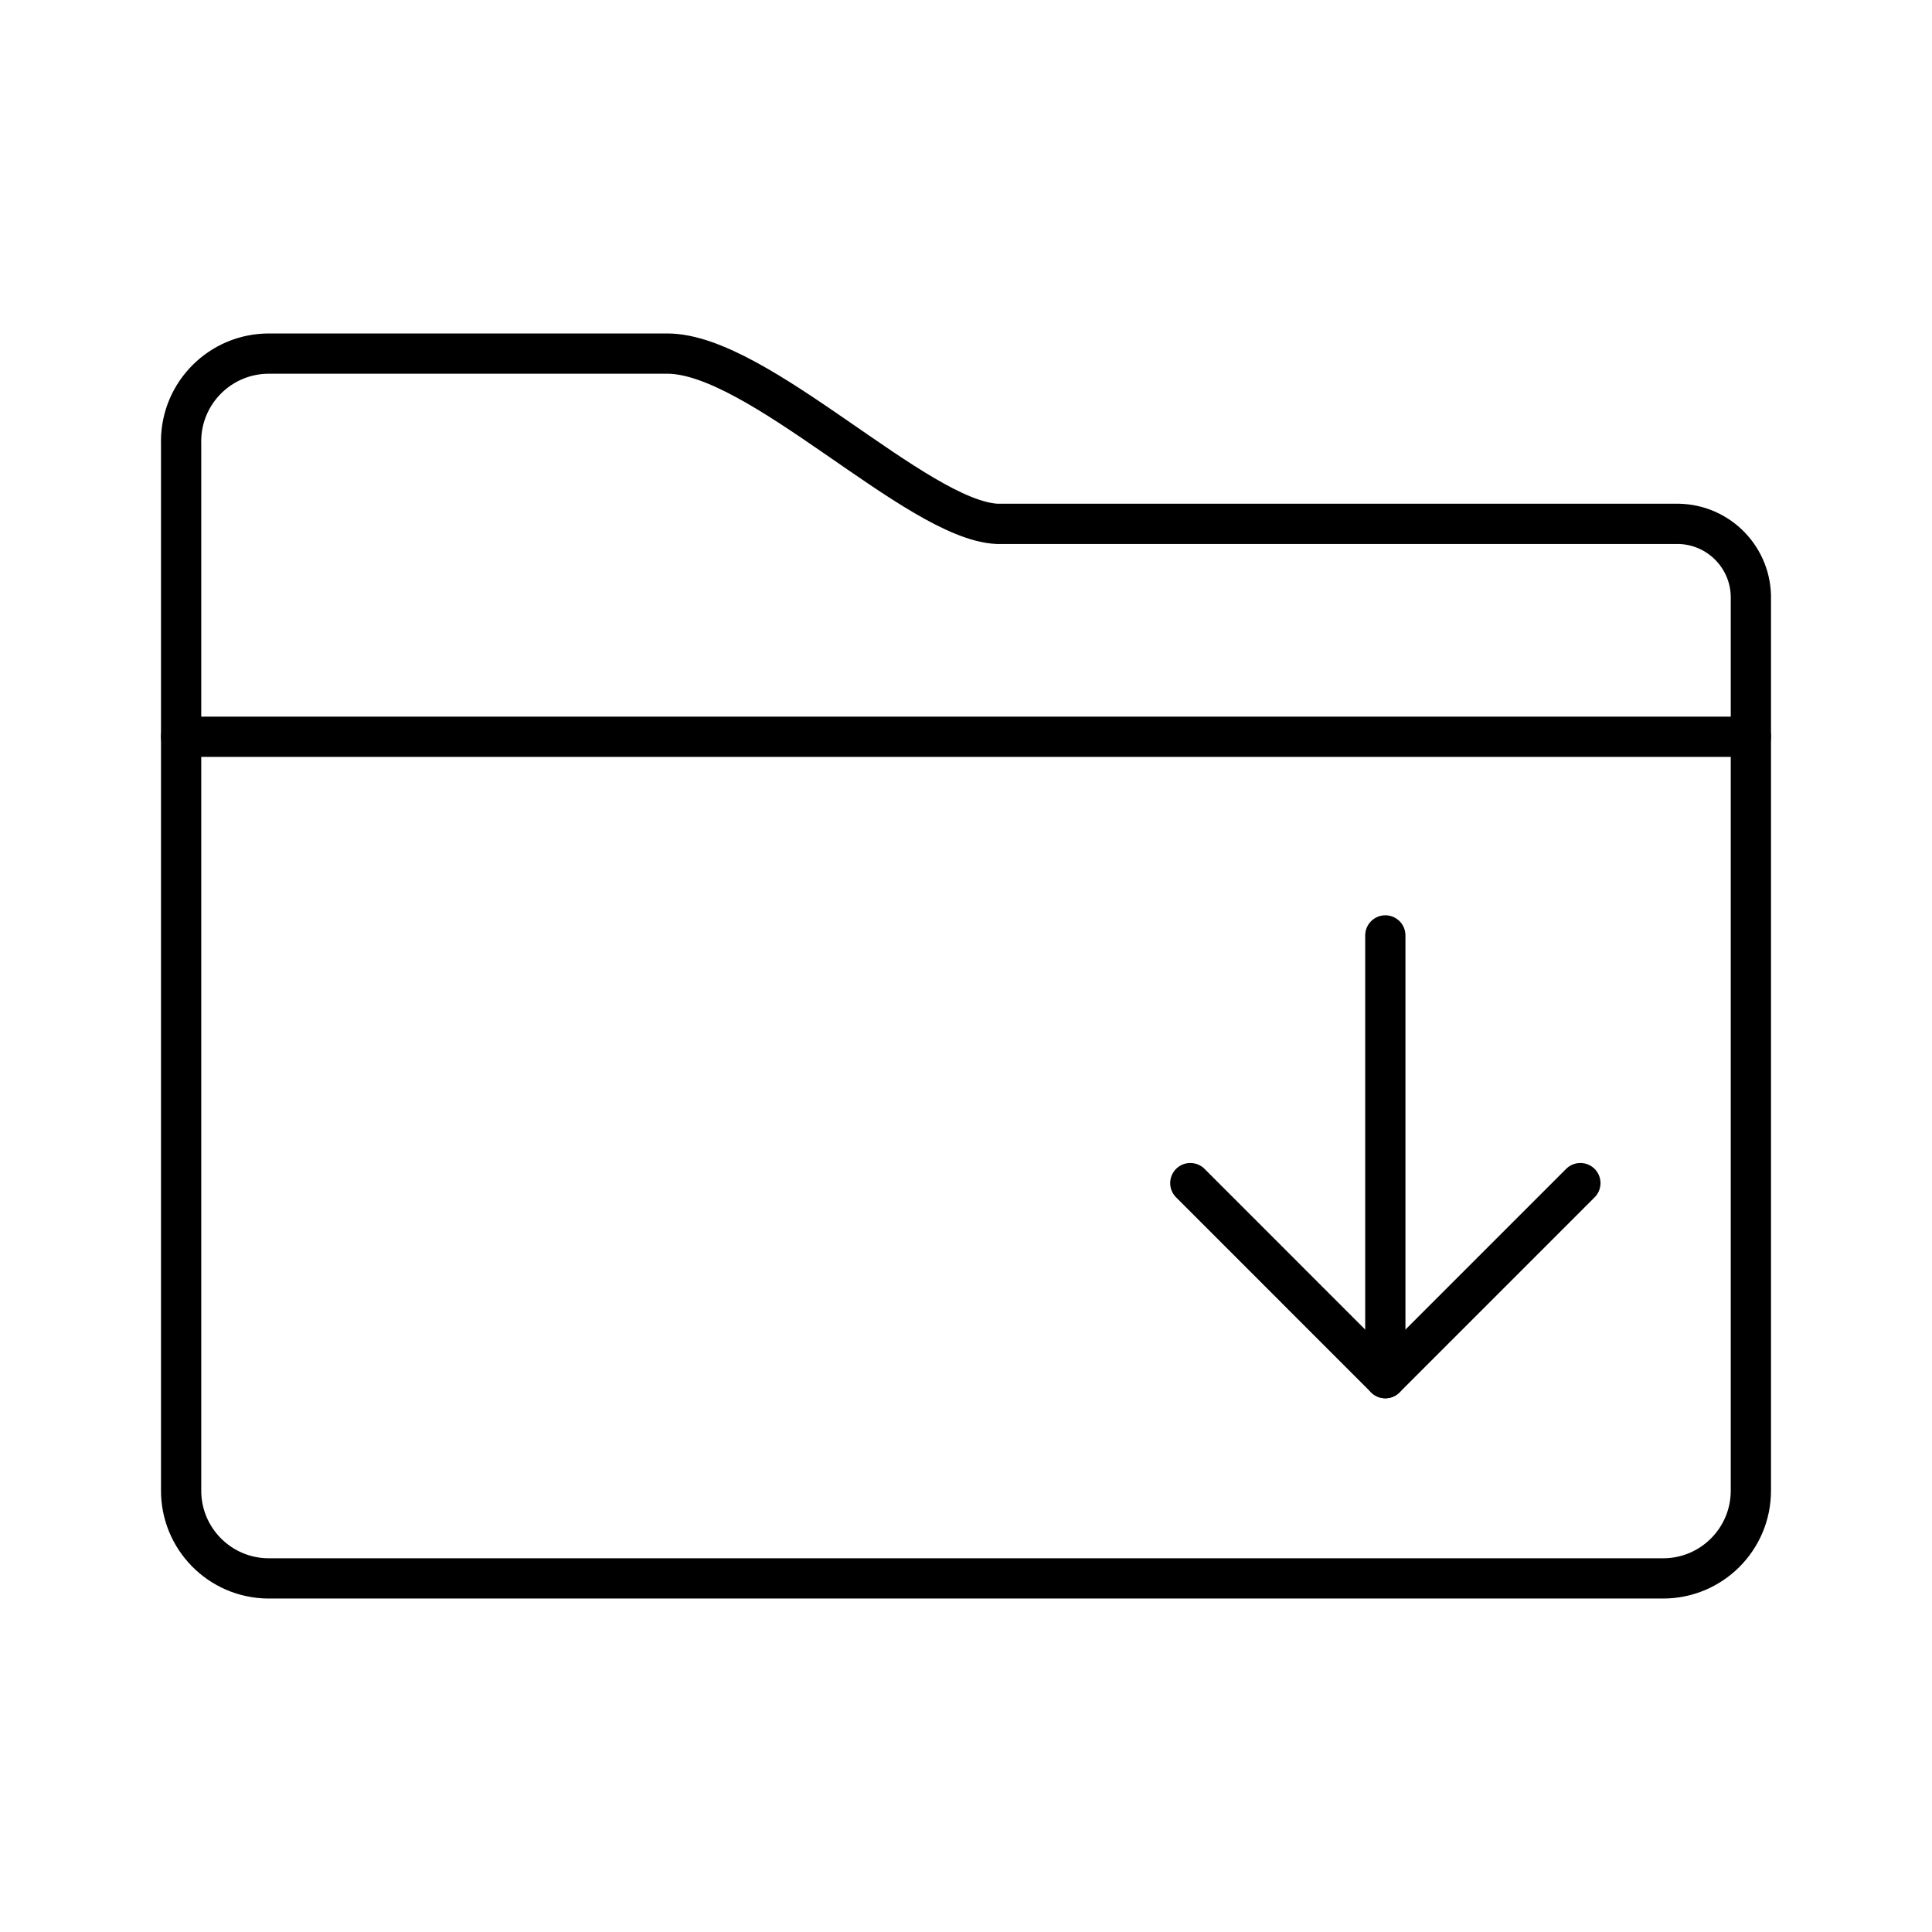
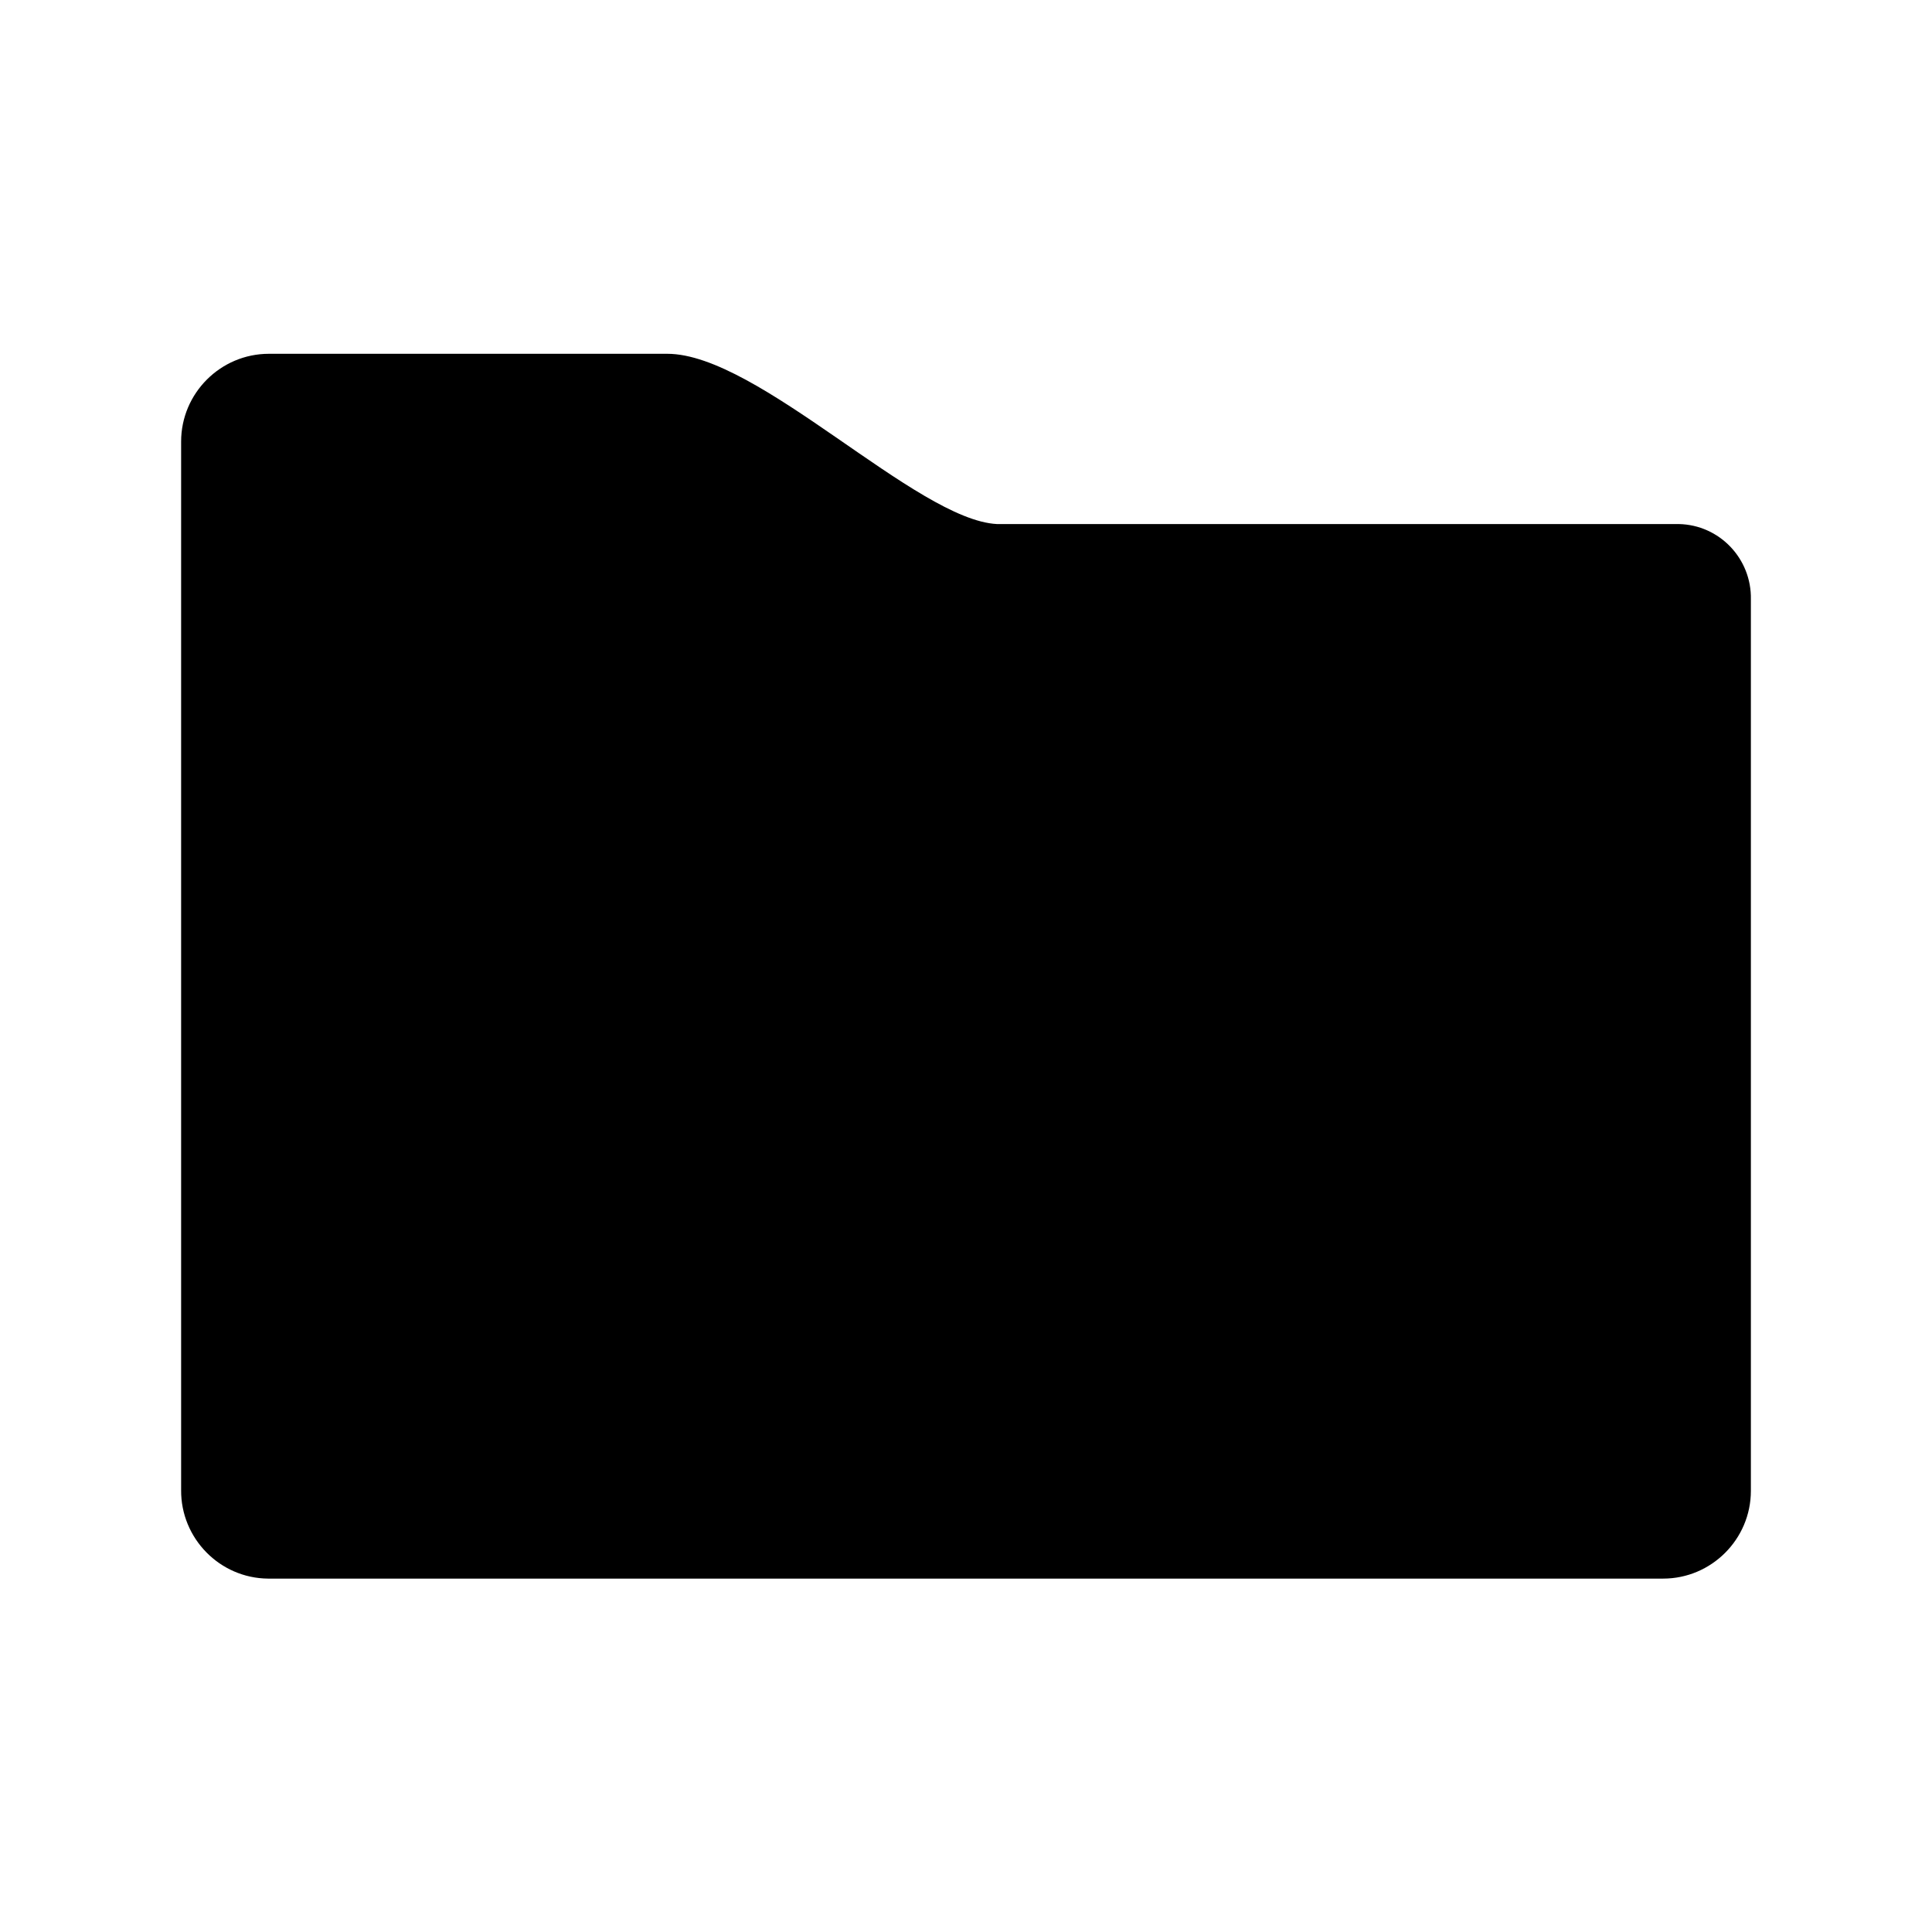
- <svg xmlns="http://www.w3.org/2000/svg" width="800px" height="800px" viewBox="0 0 48 48" id="a">
-   <defs>
-     <style>.b{fill:none;stroke:#000000;stroke-linecap:round;stroke-linejoin:round;}</style>
-   </defs>
-   <g>
-     <line class="b" x1="34.418" y1="23.24" x2="34.418" y2="34.24" />
-     <polyline class="b" points="29.573 29.394 34.418 34.24 39.264 29.394" />
-   </g>
-   <g>
-     <path class="b" d="m41.68,13.015h-16.91c-2-.1-5.93-4.23-8.19-4.23H6.68c-1.204-0-2.18.975-2.181,2.179,0,.017 0.0.034.001.051h0v7.29h39v-3.42c.022-1.01-.779-1.847-1.79-1.87-.01-0-.02-0-.03-0Z" />
-     <path class="b" d="m4.5,18.295v18.72c-.011,1.204.956,2.189,2.16,2.2.003,0,.007,0,.01,0h34.65c1.204,0,2.18-.976,2.18-2.18,0-.007,0-.013,0-.02h0v-18.72" />
-   </g>
+ <svg xmlns="http://www.w3.org/2000/svg" viewBox="0 0 48 48">
+   <path d="M41.68,13.02H24.77c-2-0.1-5.93-4.23-8.19-4.23H6.68c-1.2,0-2.18,0.98-2.18,2.18c0,0.02,0,0.03,0,0.05v7.29h39v-3.42c0.02-1.01-0.78-1.85-1.79-1.87c-0.01,0-0.02,0-0.03,0Z M4.5,18.3v18.72c-0.01,1.2,0.96,2.19,2.16,2.2c0,0,0.01,0,0.01,0h34.65c1.2,0,2.18-0.98,2.18-2.18c0-0.01,0-0.01,0-0.02v-18.72 M34.42,21.24v13 M27.34,27.39L34.42,34.74L41.5,27.39" fill="currentColor" />
</svg>
